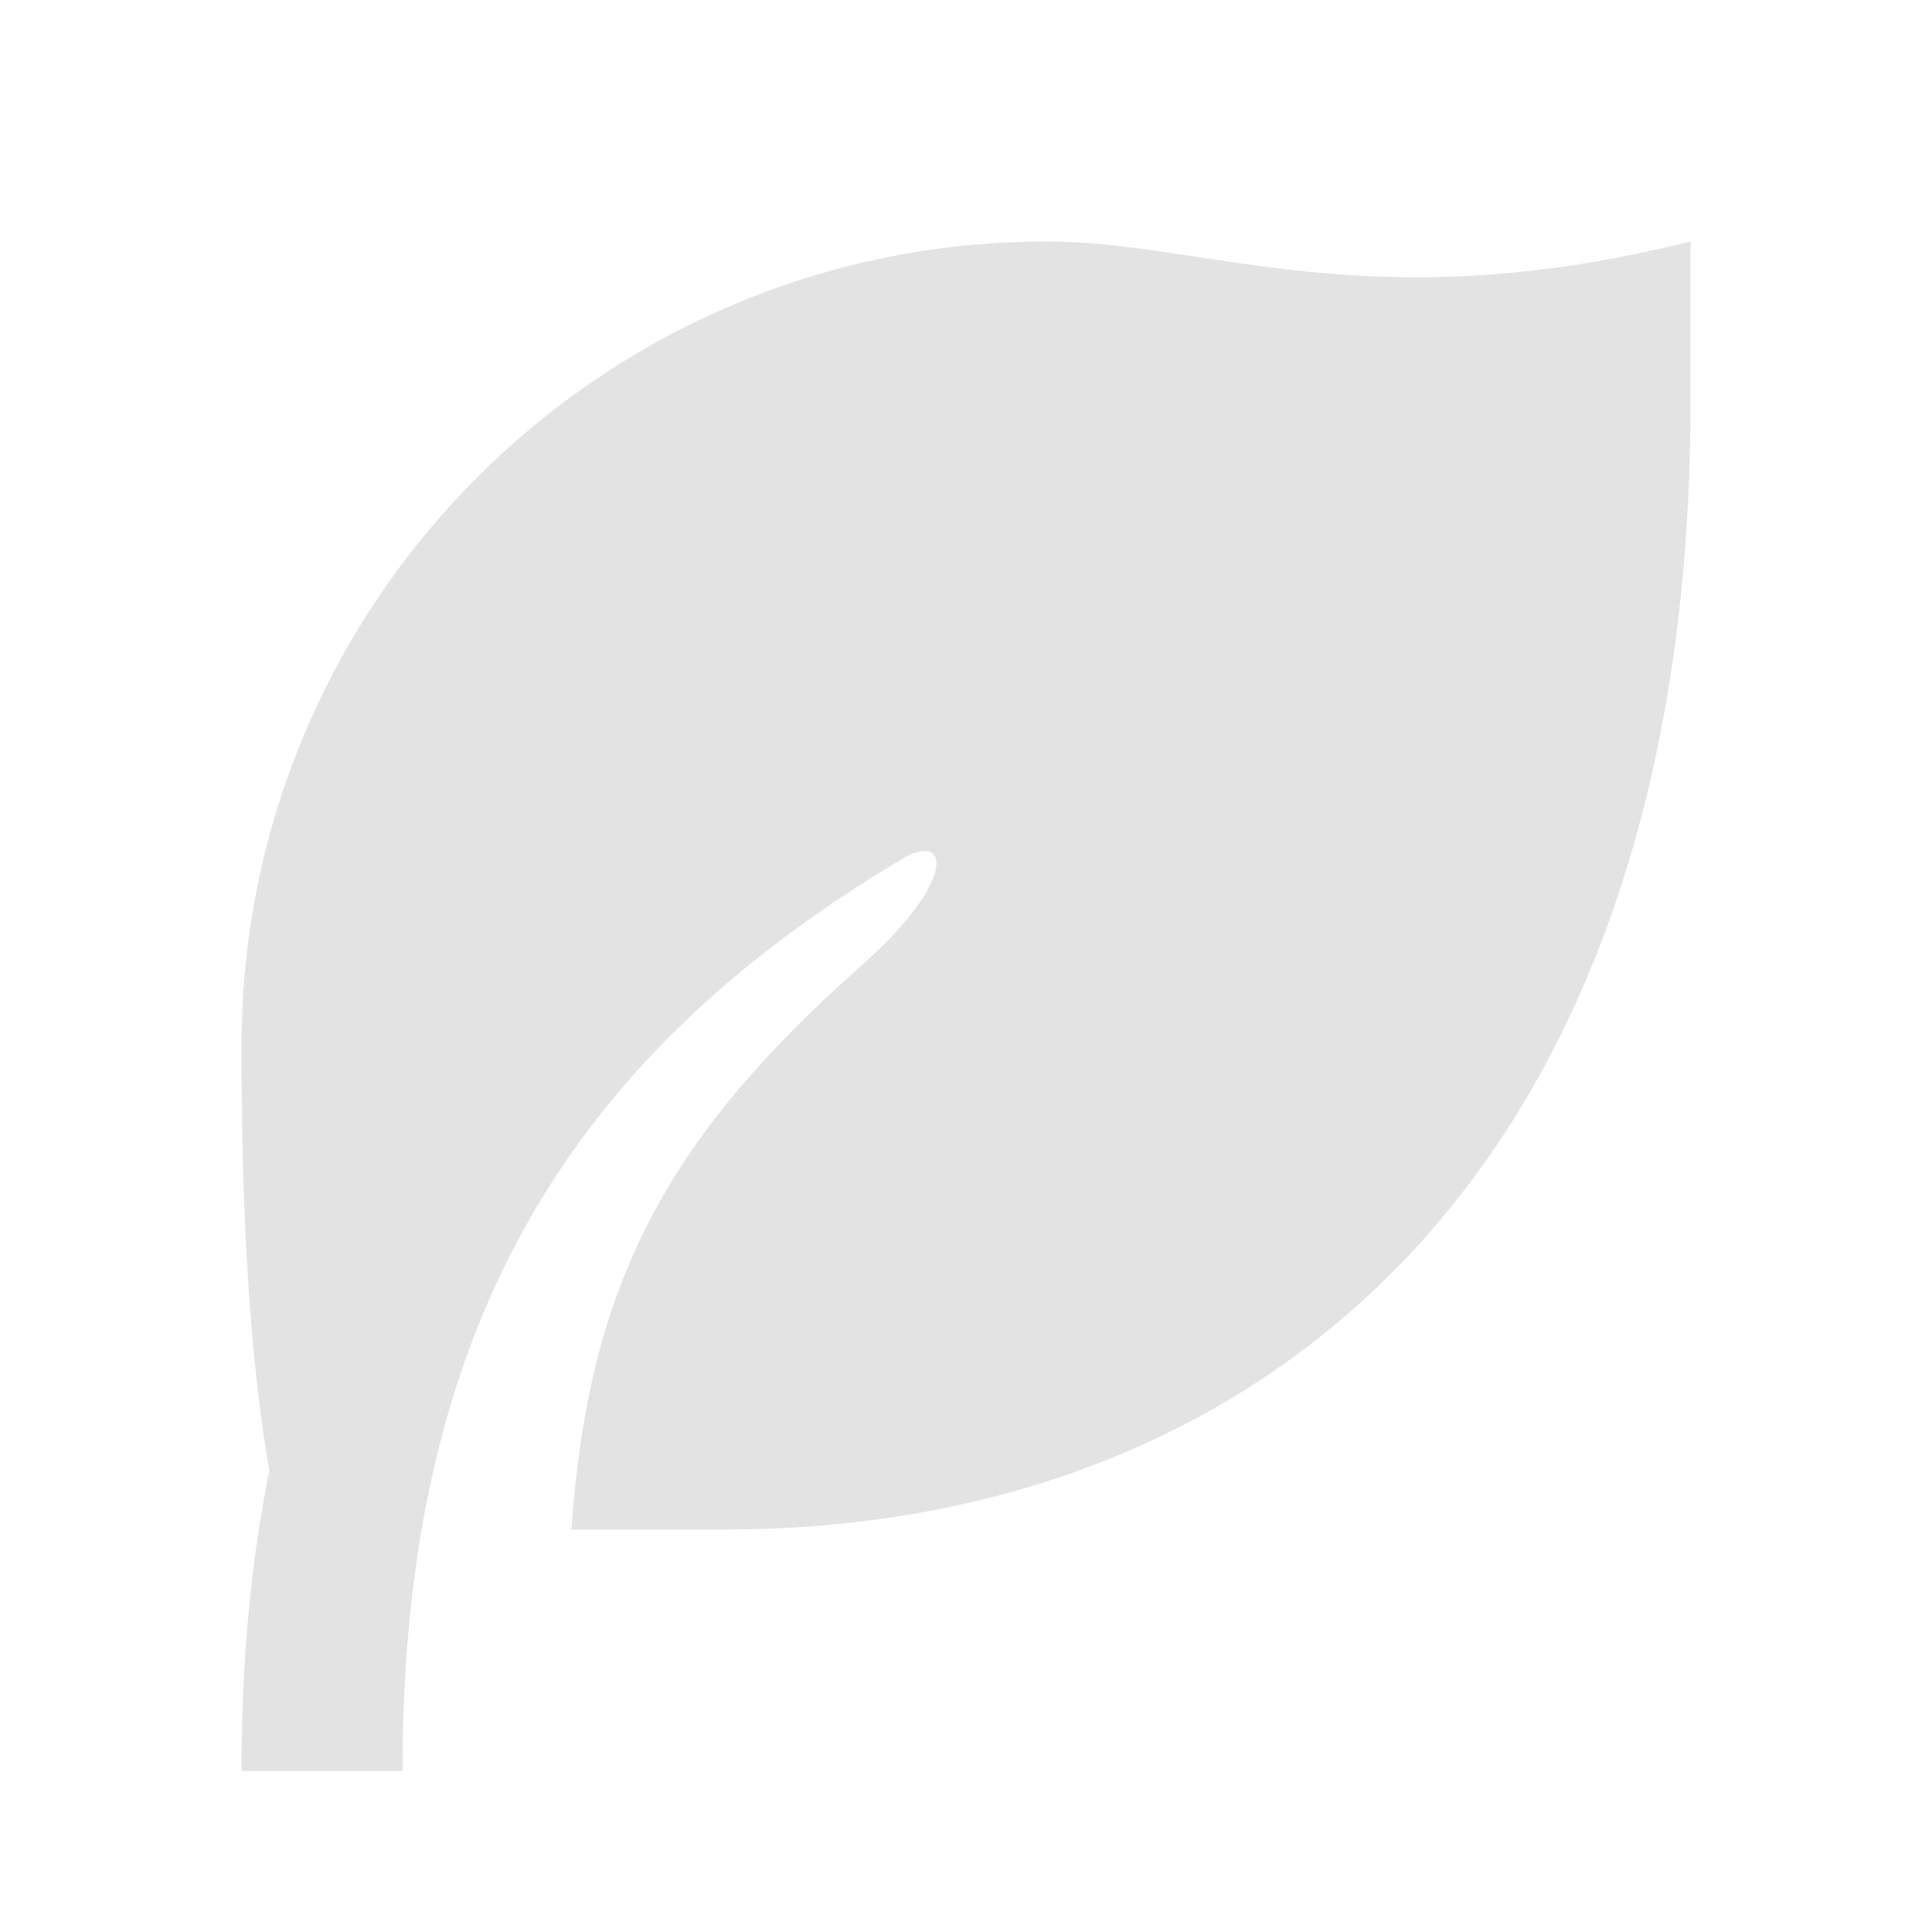
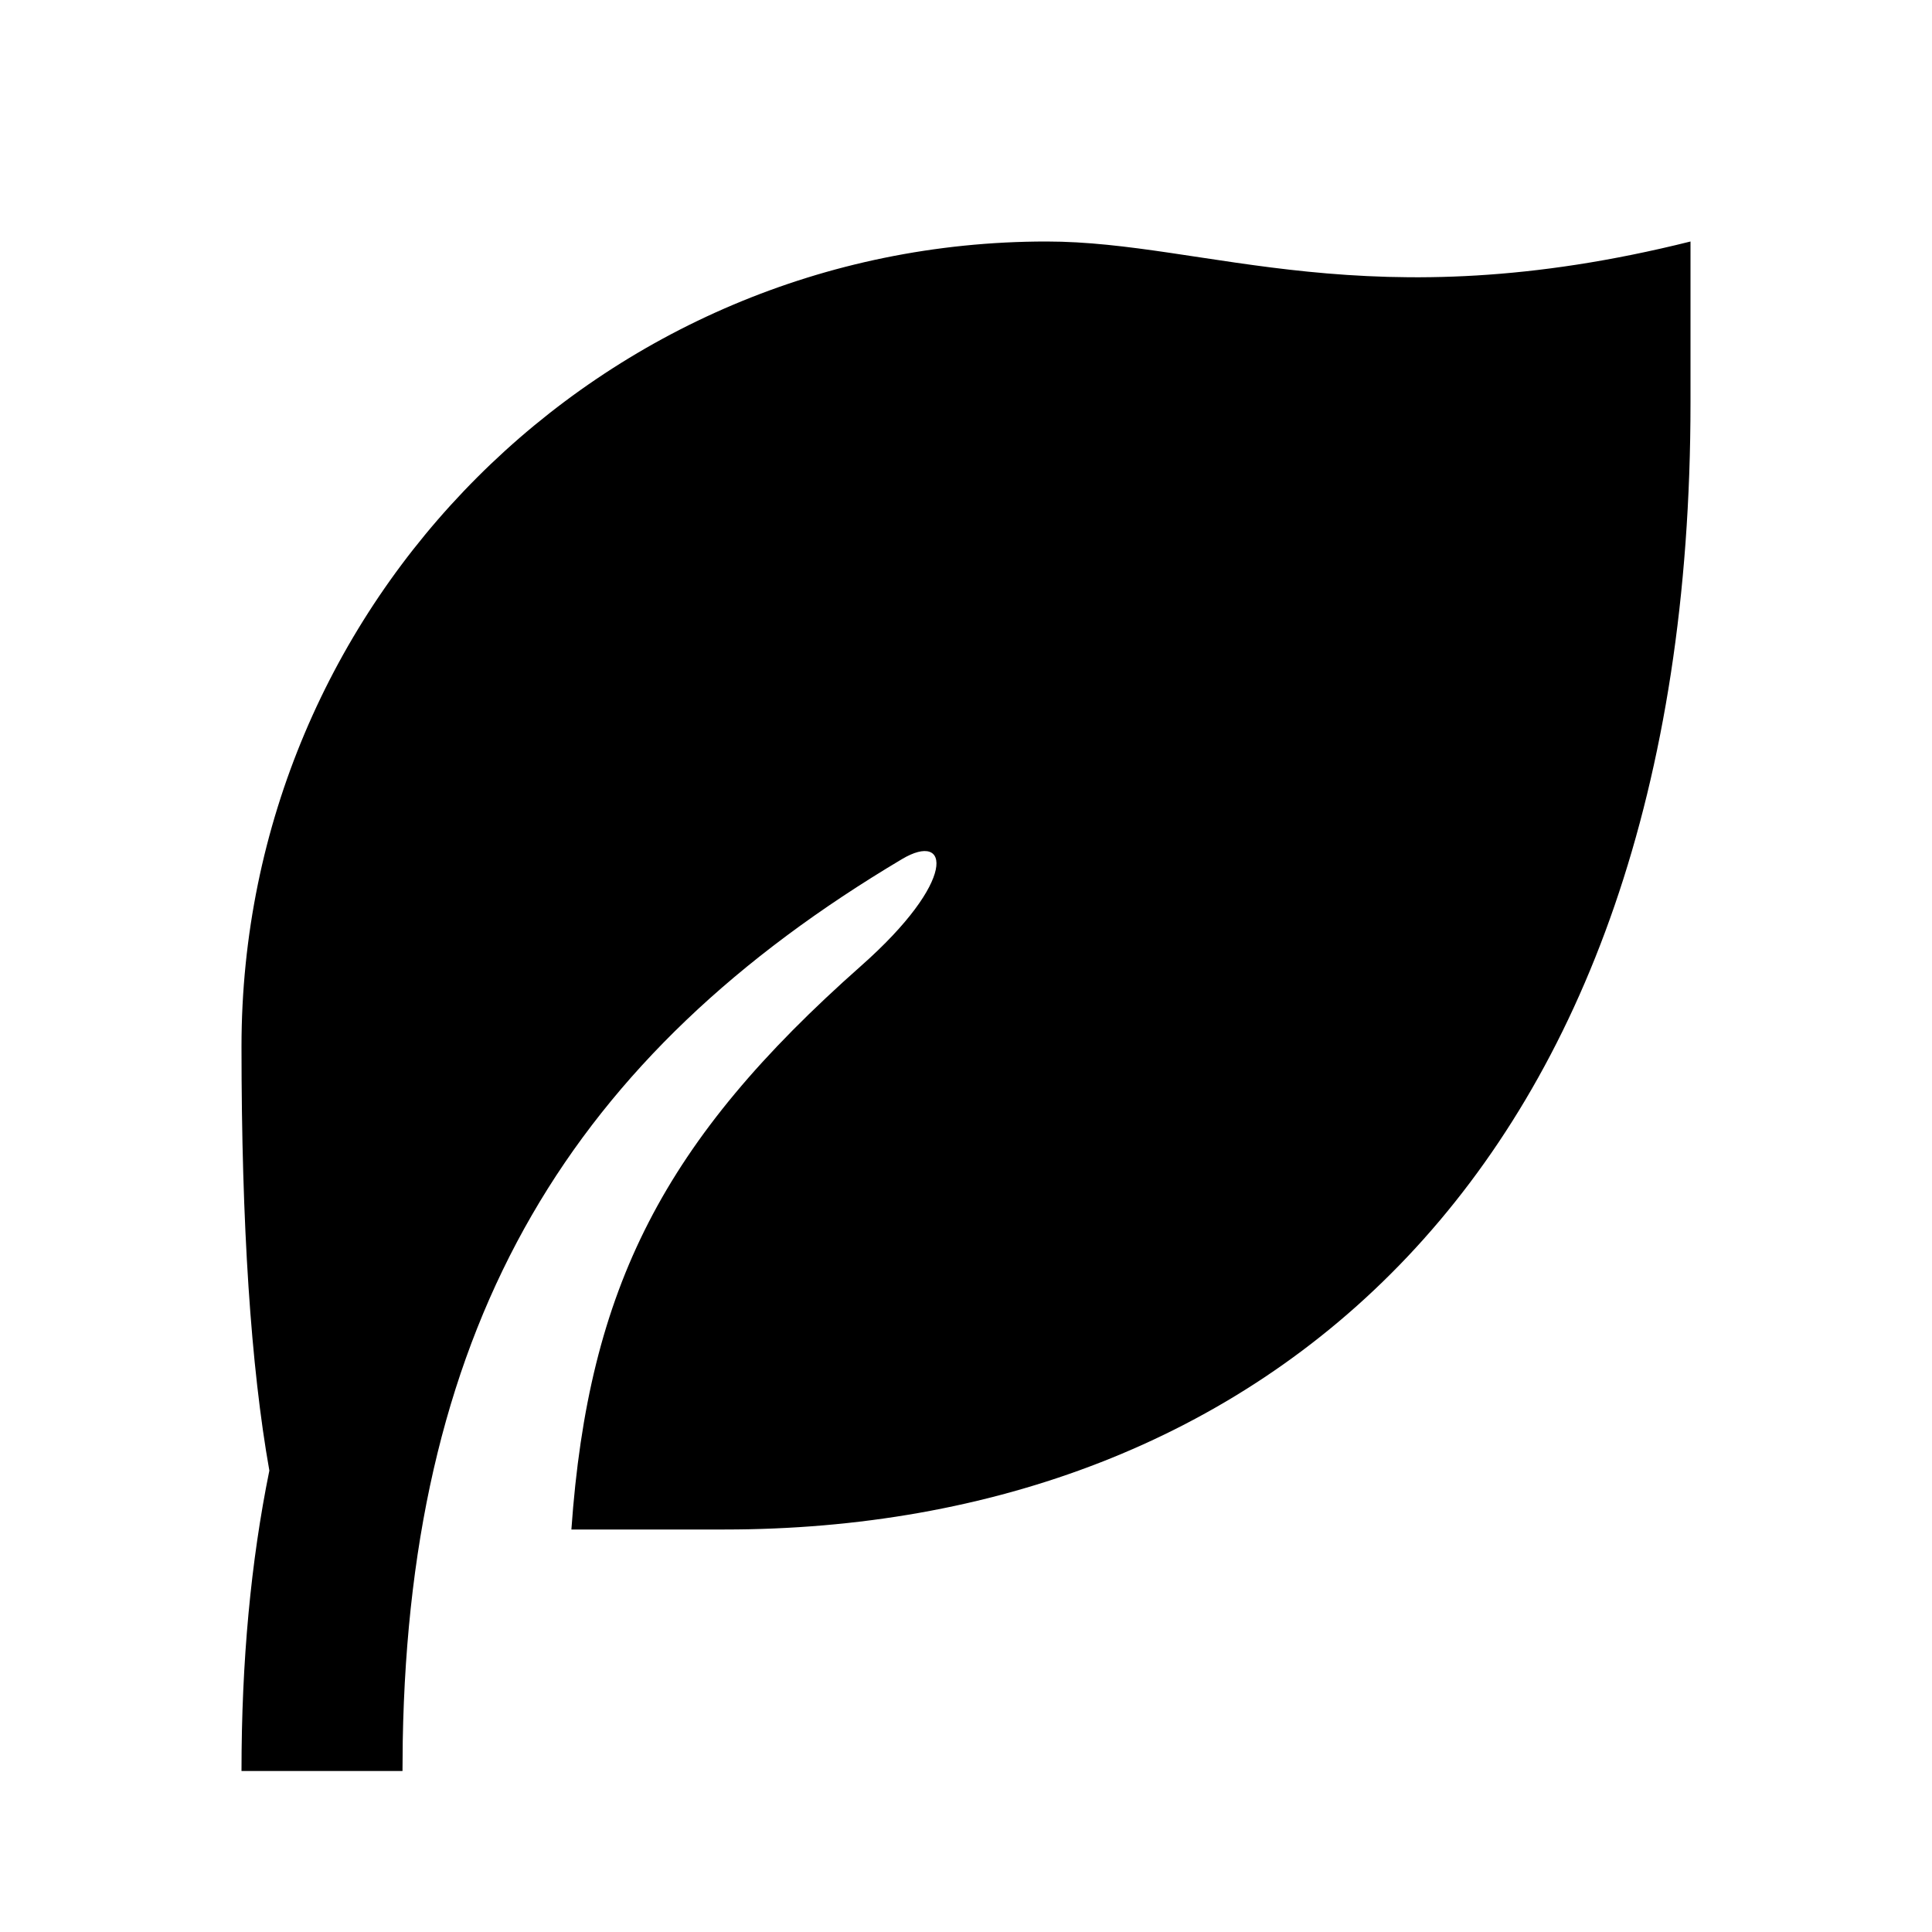
<svg xmlns="http://www.w3.org/2000/svg" viewBox="0 0 24 24" width="120" height="120">
  <path fill="none" d="M0 0H24V24H0z" />
-   <path fill="#e3e3e3" d="M21 3v2c0 9.627-5.373 14-12 14H7.098c.212-3.012 1.15-4.835 3.598-7.001 1.204-1.065 1.102-1.68.509-1.327-4.084 2.43-6.112 5.714-6.202 10.958L5 22H3c0-1.363.116-2.6.346-3.732C3.116 16.974 3 15.218 3 13 3 7.477 7.477 3 13 3c2 0 4 1 8 0z" />
+   <path d="M21 3v2c0 9.627-5.373 14-12 14H7.098c.212-3.012 1.15-4.835 3.598-7.001 1.204-1.065 1.102-1.68.509-1.327-4.084 2.43-6.112 5.714-6.202 10.958L5 22H3c0-1.363.116-2.6.346-3.732C3.116 16.974 3 15.218 3 13 3 7.477 7.477 3 13 3c2 0 4 1 8 0z" />
</svg>
